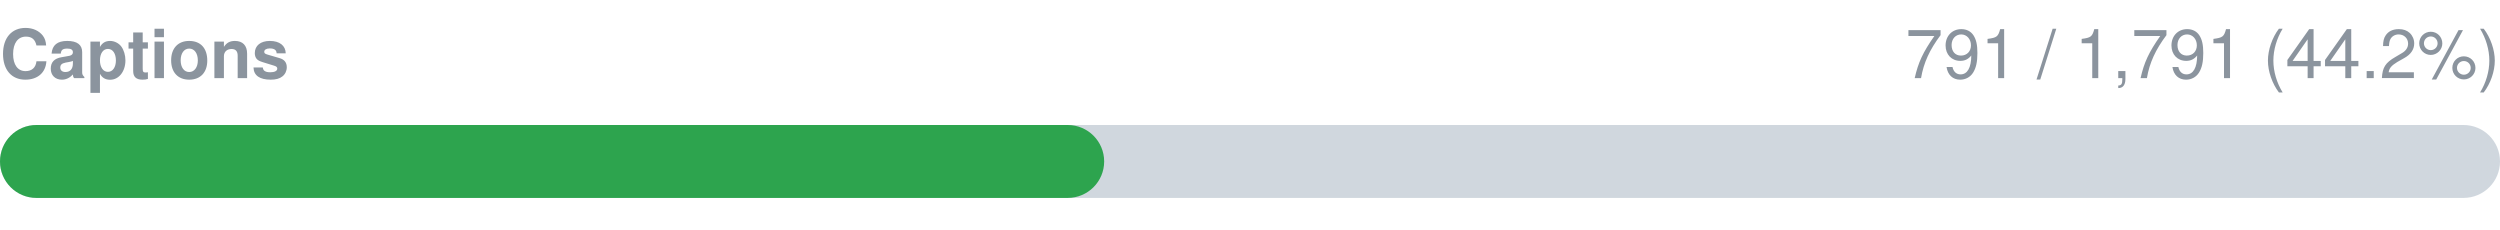
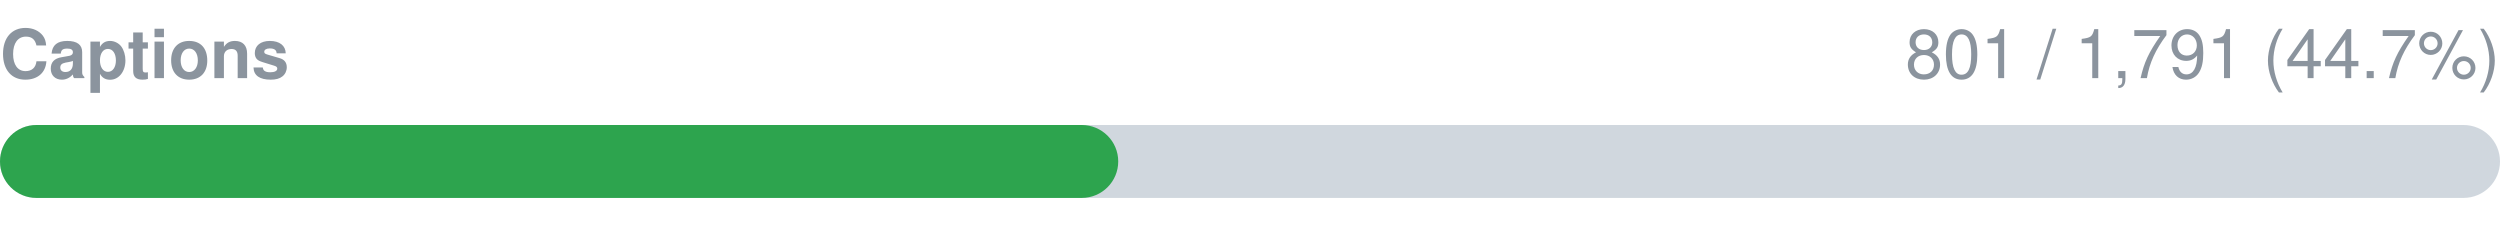
<svg xmlns="http://www.w3.org/2000/svg" width="480" height="44" viewBox="0 0 480 44" role="img">
  <text x="0" y="15" font-family="-apple-system,Segoe UI,Helvetica,Arial,sans-serif" font-size="13" font-weight="600" fill="#8b949e">Captions</text>
-   <text x="480" y="15" font-family="-apple-system,Segoe UI,Helvetica,Arial,sans-serif" font-size="13" text-anchor="end" fill="#8b949e">791 / 1,791 (44.2%)</text>
+   <text x="480" y="15" font-family="-apple-system,Segoe UI,Helvetica,Arial,sans-serif" font-size="13" text-anchor="end" fill="#8b949e">801 / 1,791 (44.7%)</text>
  <rect x="0" y="24" width="480" height="14" rx="7" fill="#d0d7de" />
-   <rect x="0" y="24" width="212" height="14" rx="7" fill="#2da44e" />
+   <rect x="0" y="24" width="214.7" height="14" rx="7" fill="#2da44e" />
</svg>
